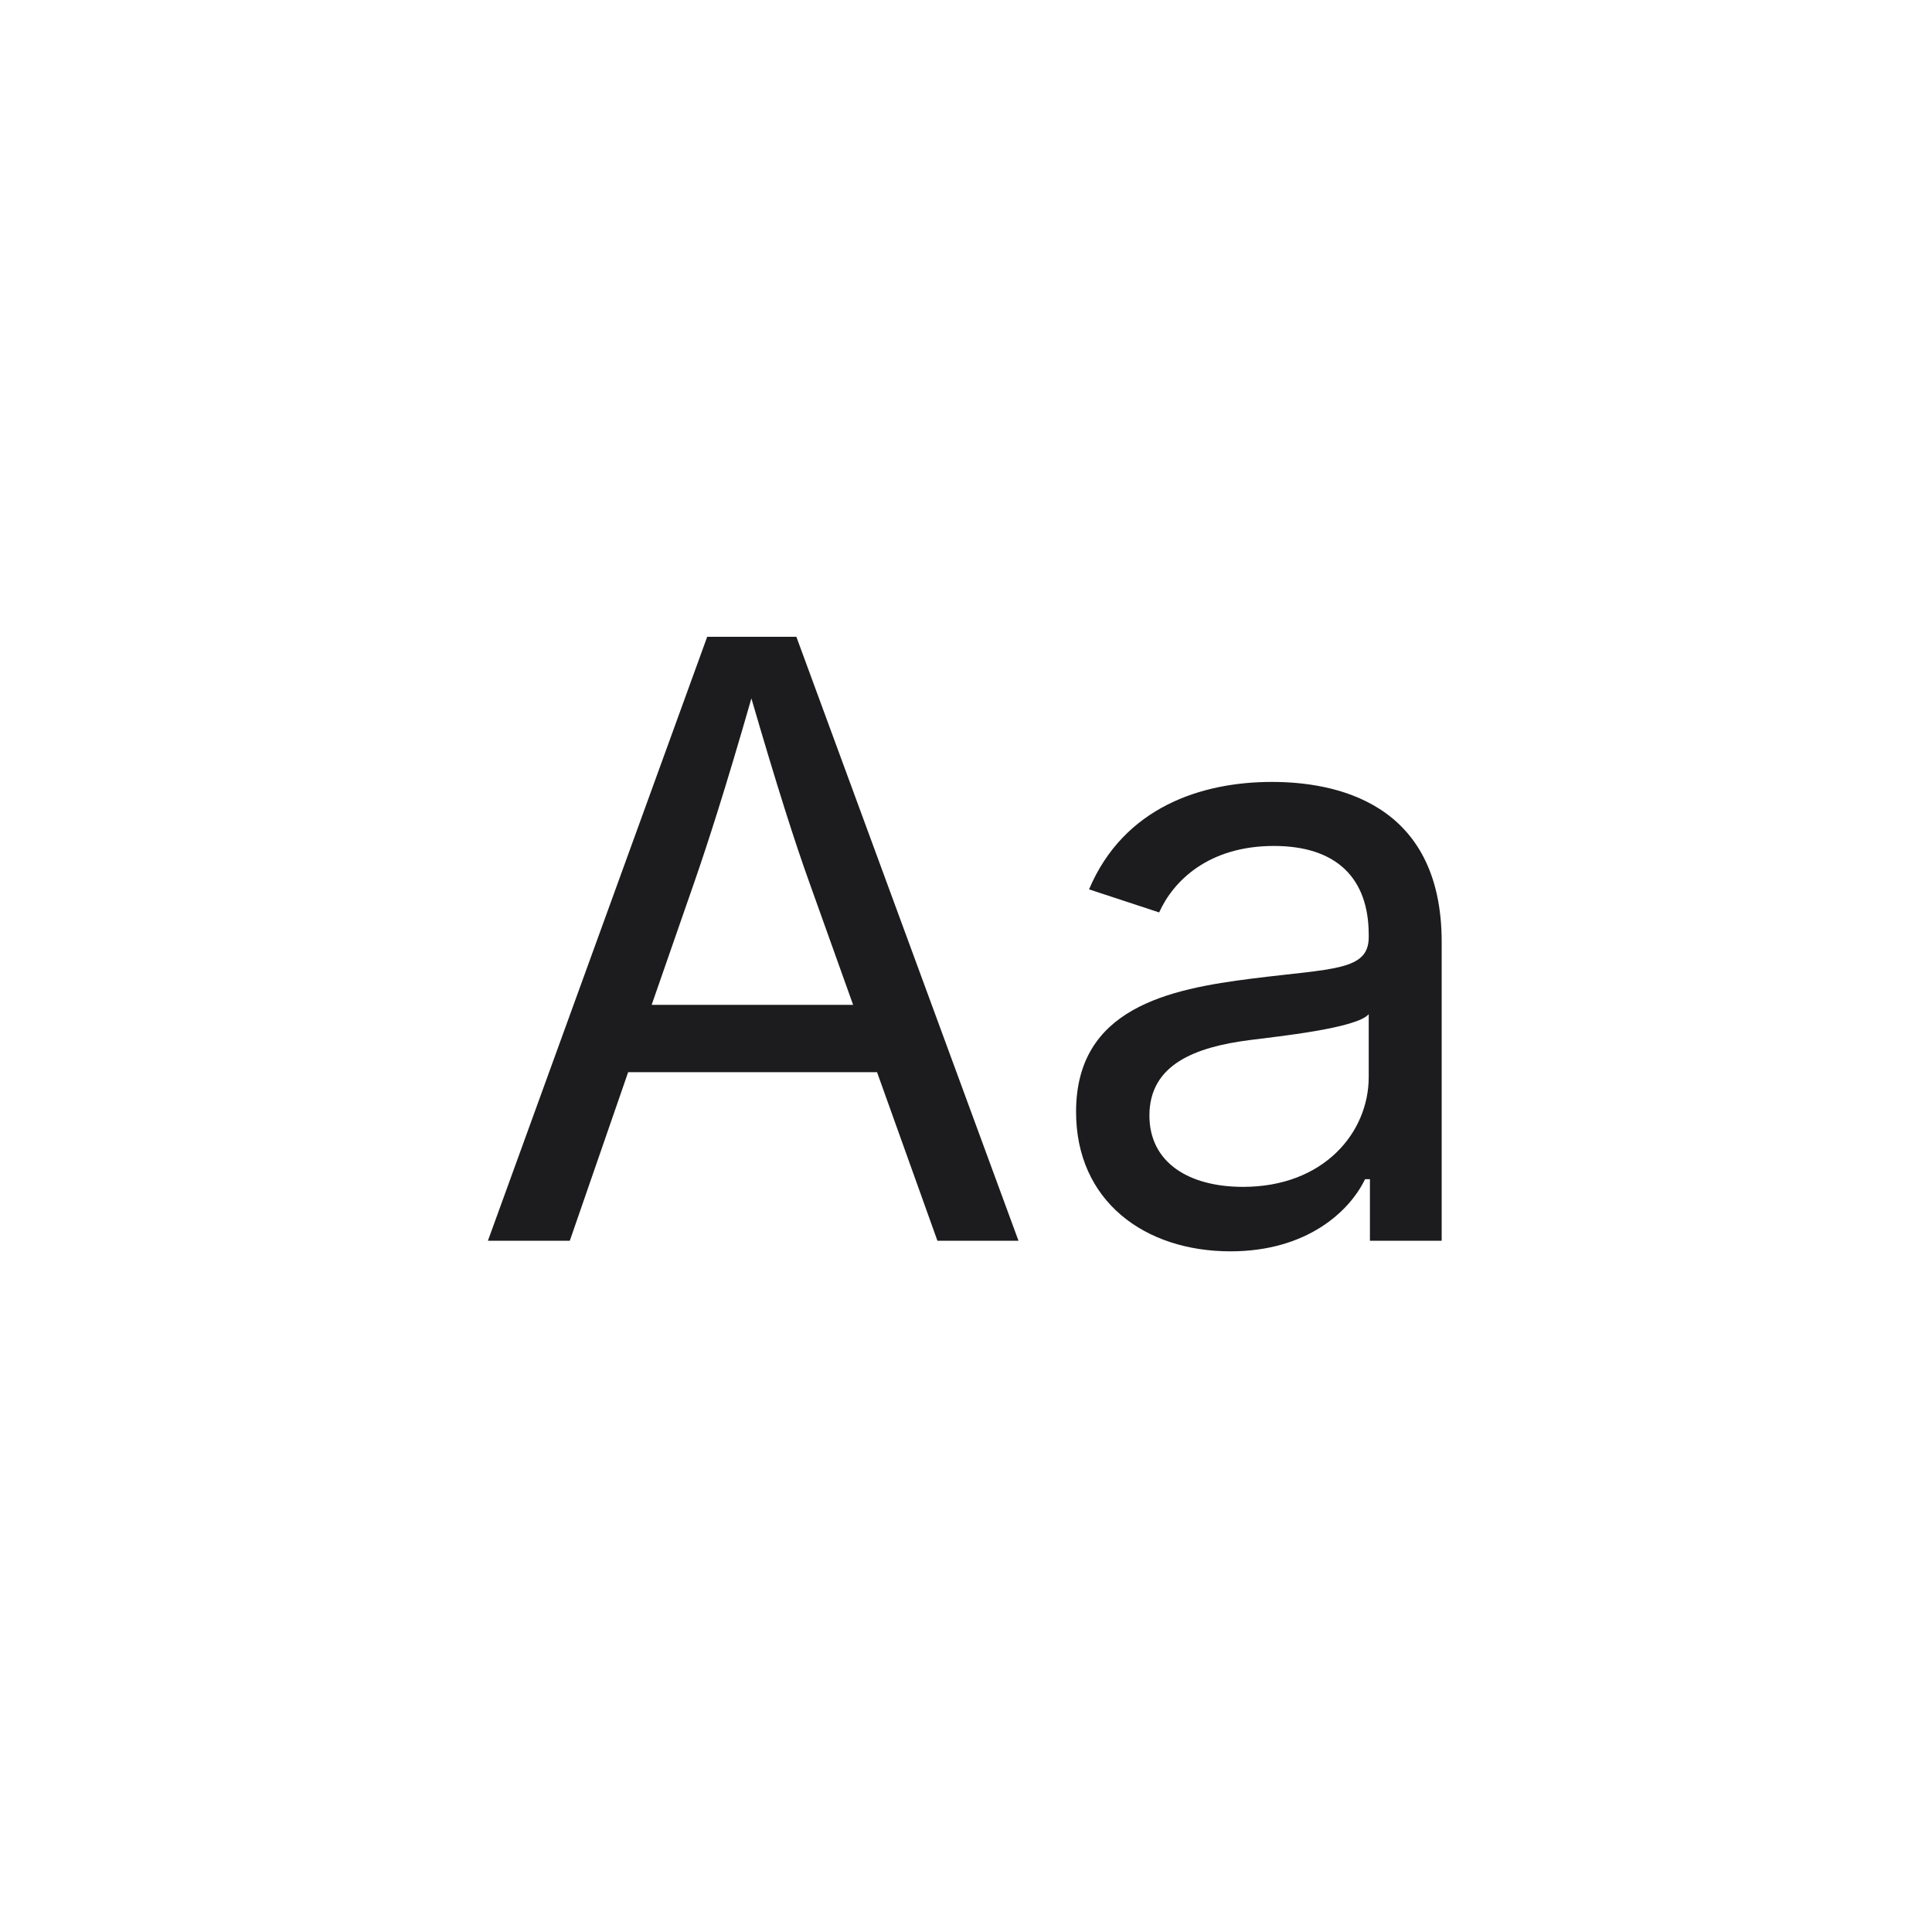
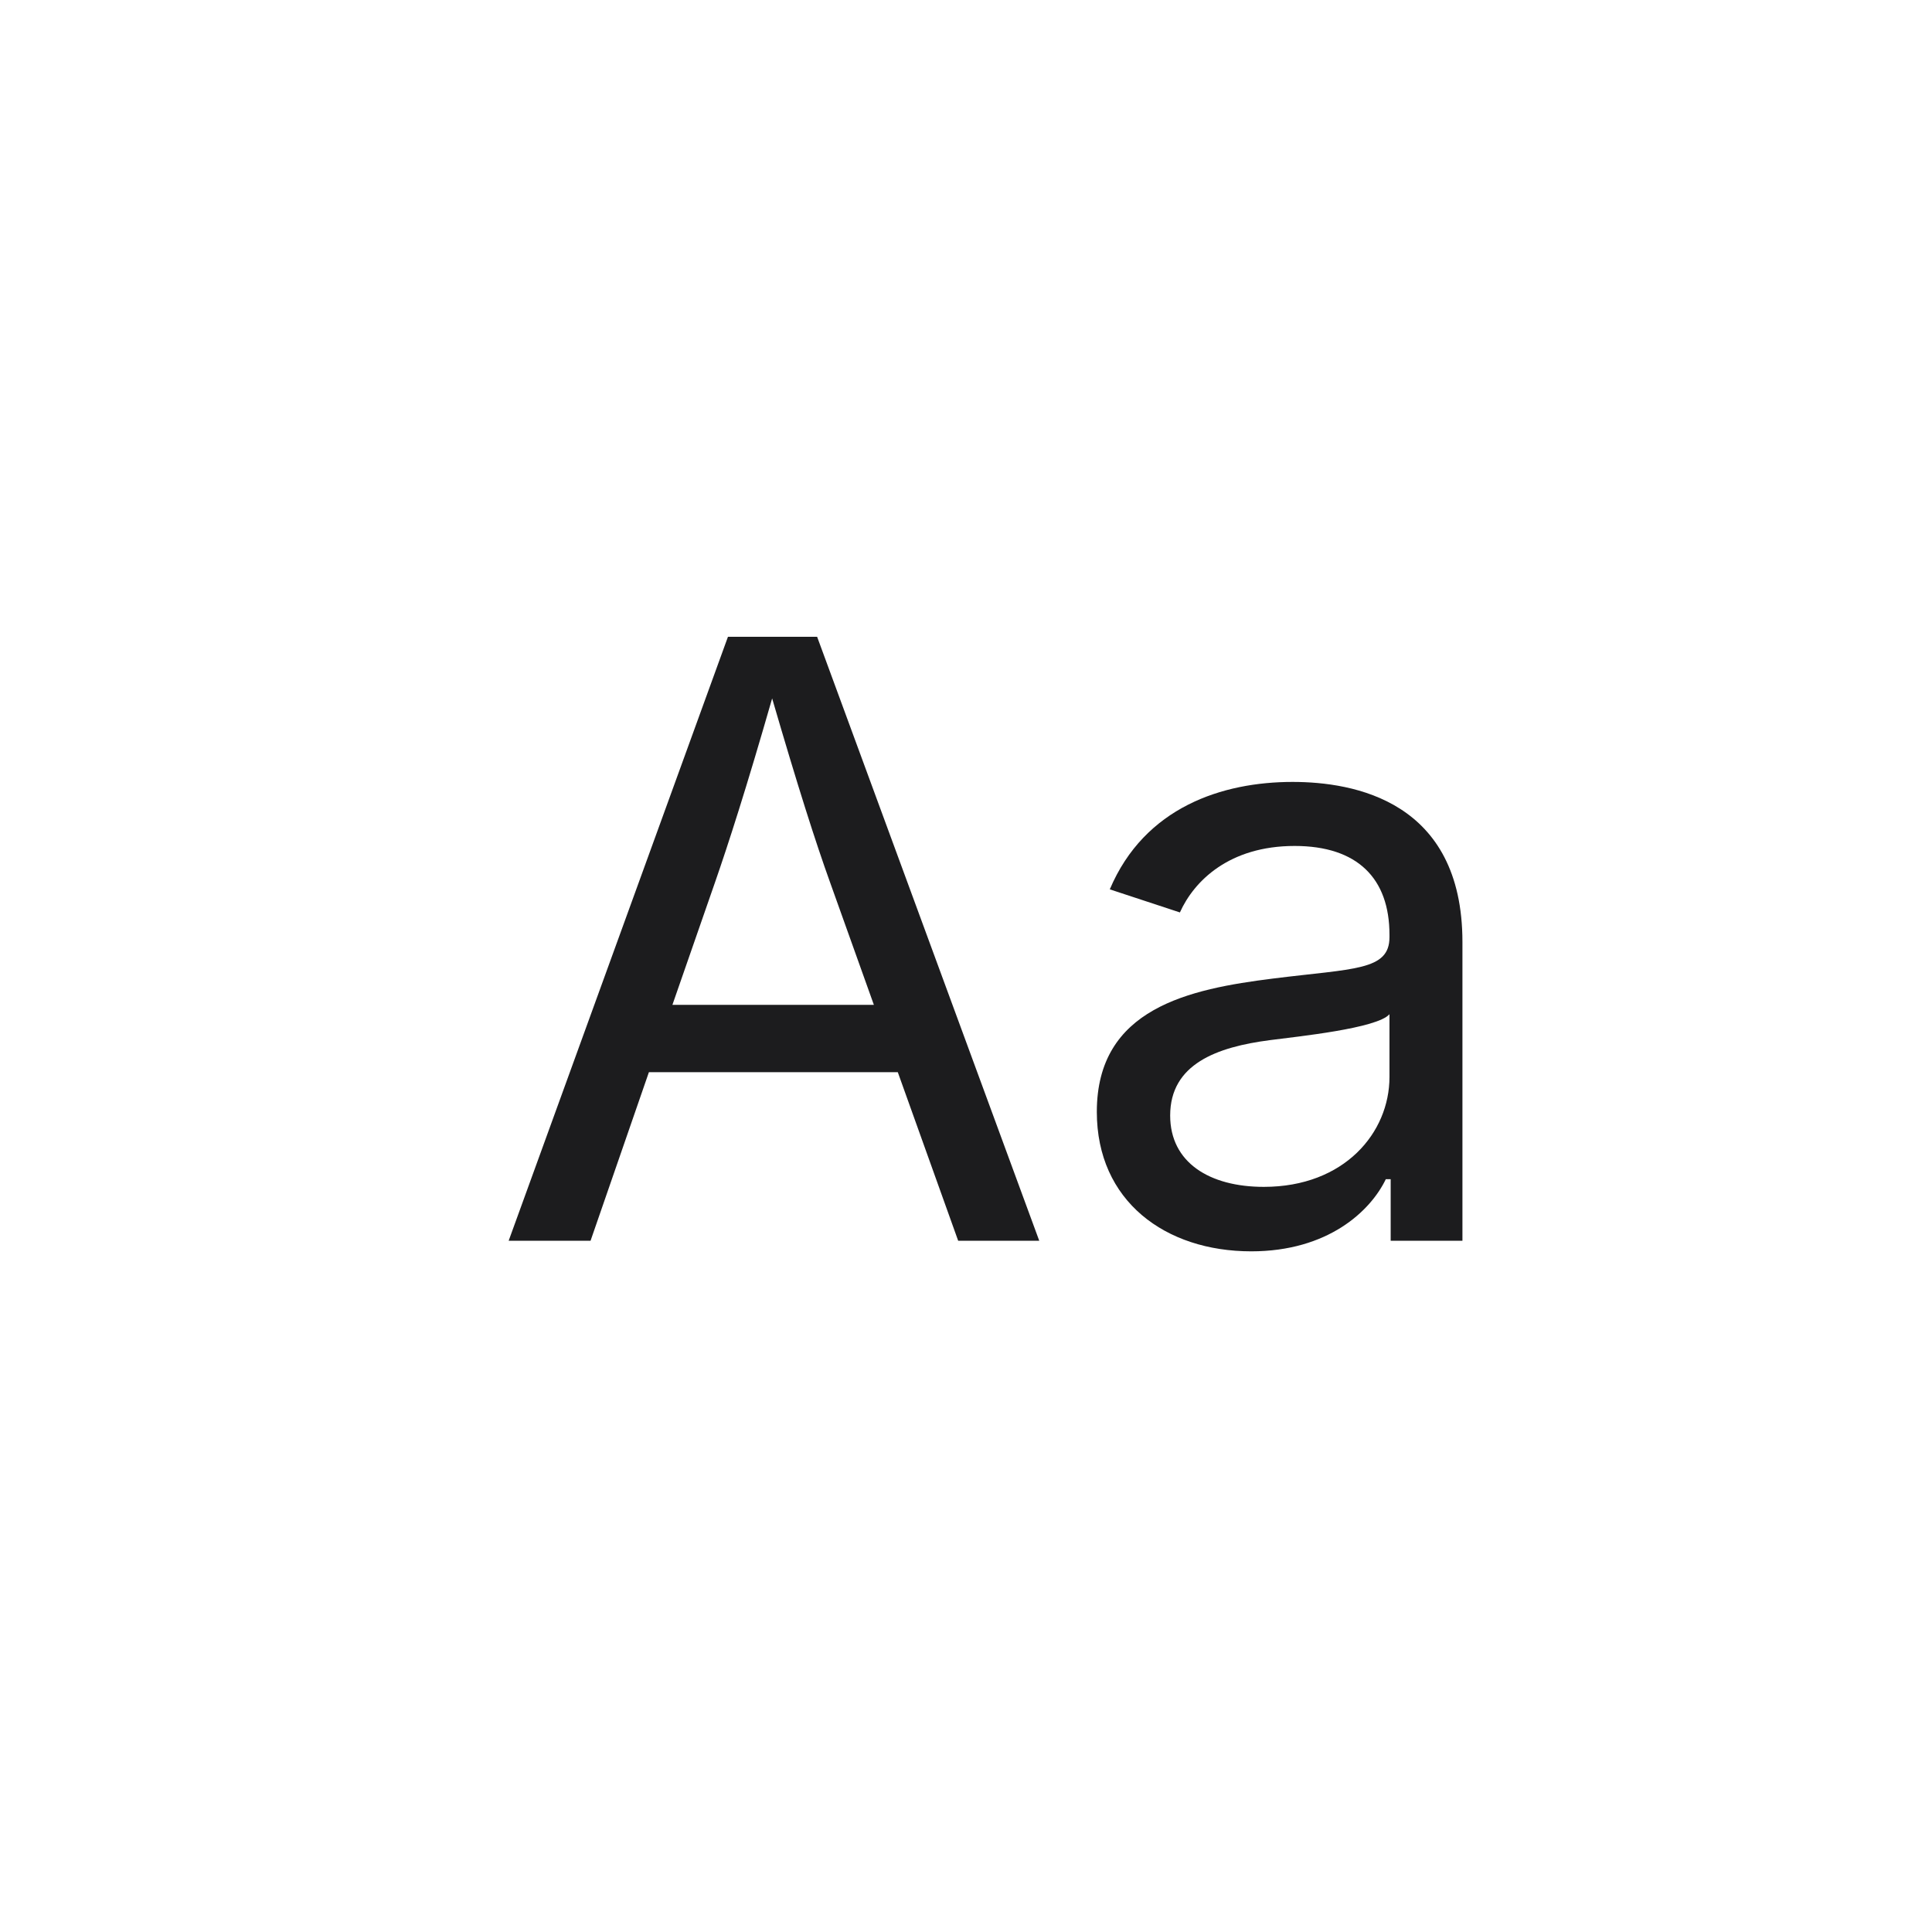
<svg xmlns="http://www.w3.org/2000/svg" xmlns:xlink="http://www.w3.org/1999/xlink" width="1024px" height="1024px" viewBox="0 0 1024 1024" version="1.1">
  <defs>
-     <path d="M924,763.64 L100,763.64 L100,231.64 L924,231.64 Z" id="path-1" />
+     <path d="M935,763.64 L111,763.64 L111,231.64 L935,231.64 Z" id="path-1" />
  </defs>
  <g id="foreground" stroke="none" fill="none" xlink:href="#path-1" font-family="Inter-Regular_Medium, Inter" font-size="440" font-weight="400">
    <text id="Glyphs" fill="#1C1C1E">
-       <tspan x="247.422" y="657.64">Aa</tspan>
+       <tspan x="258.422" y="657.64">Aa</tspan>
    </text>
  </g>
</svg>
